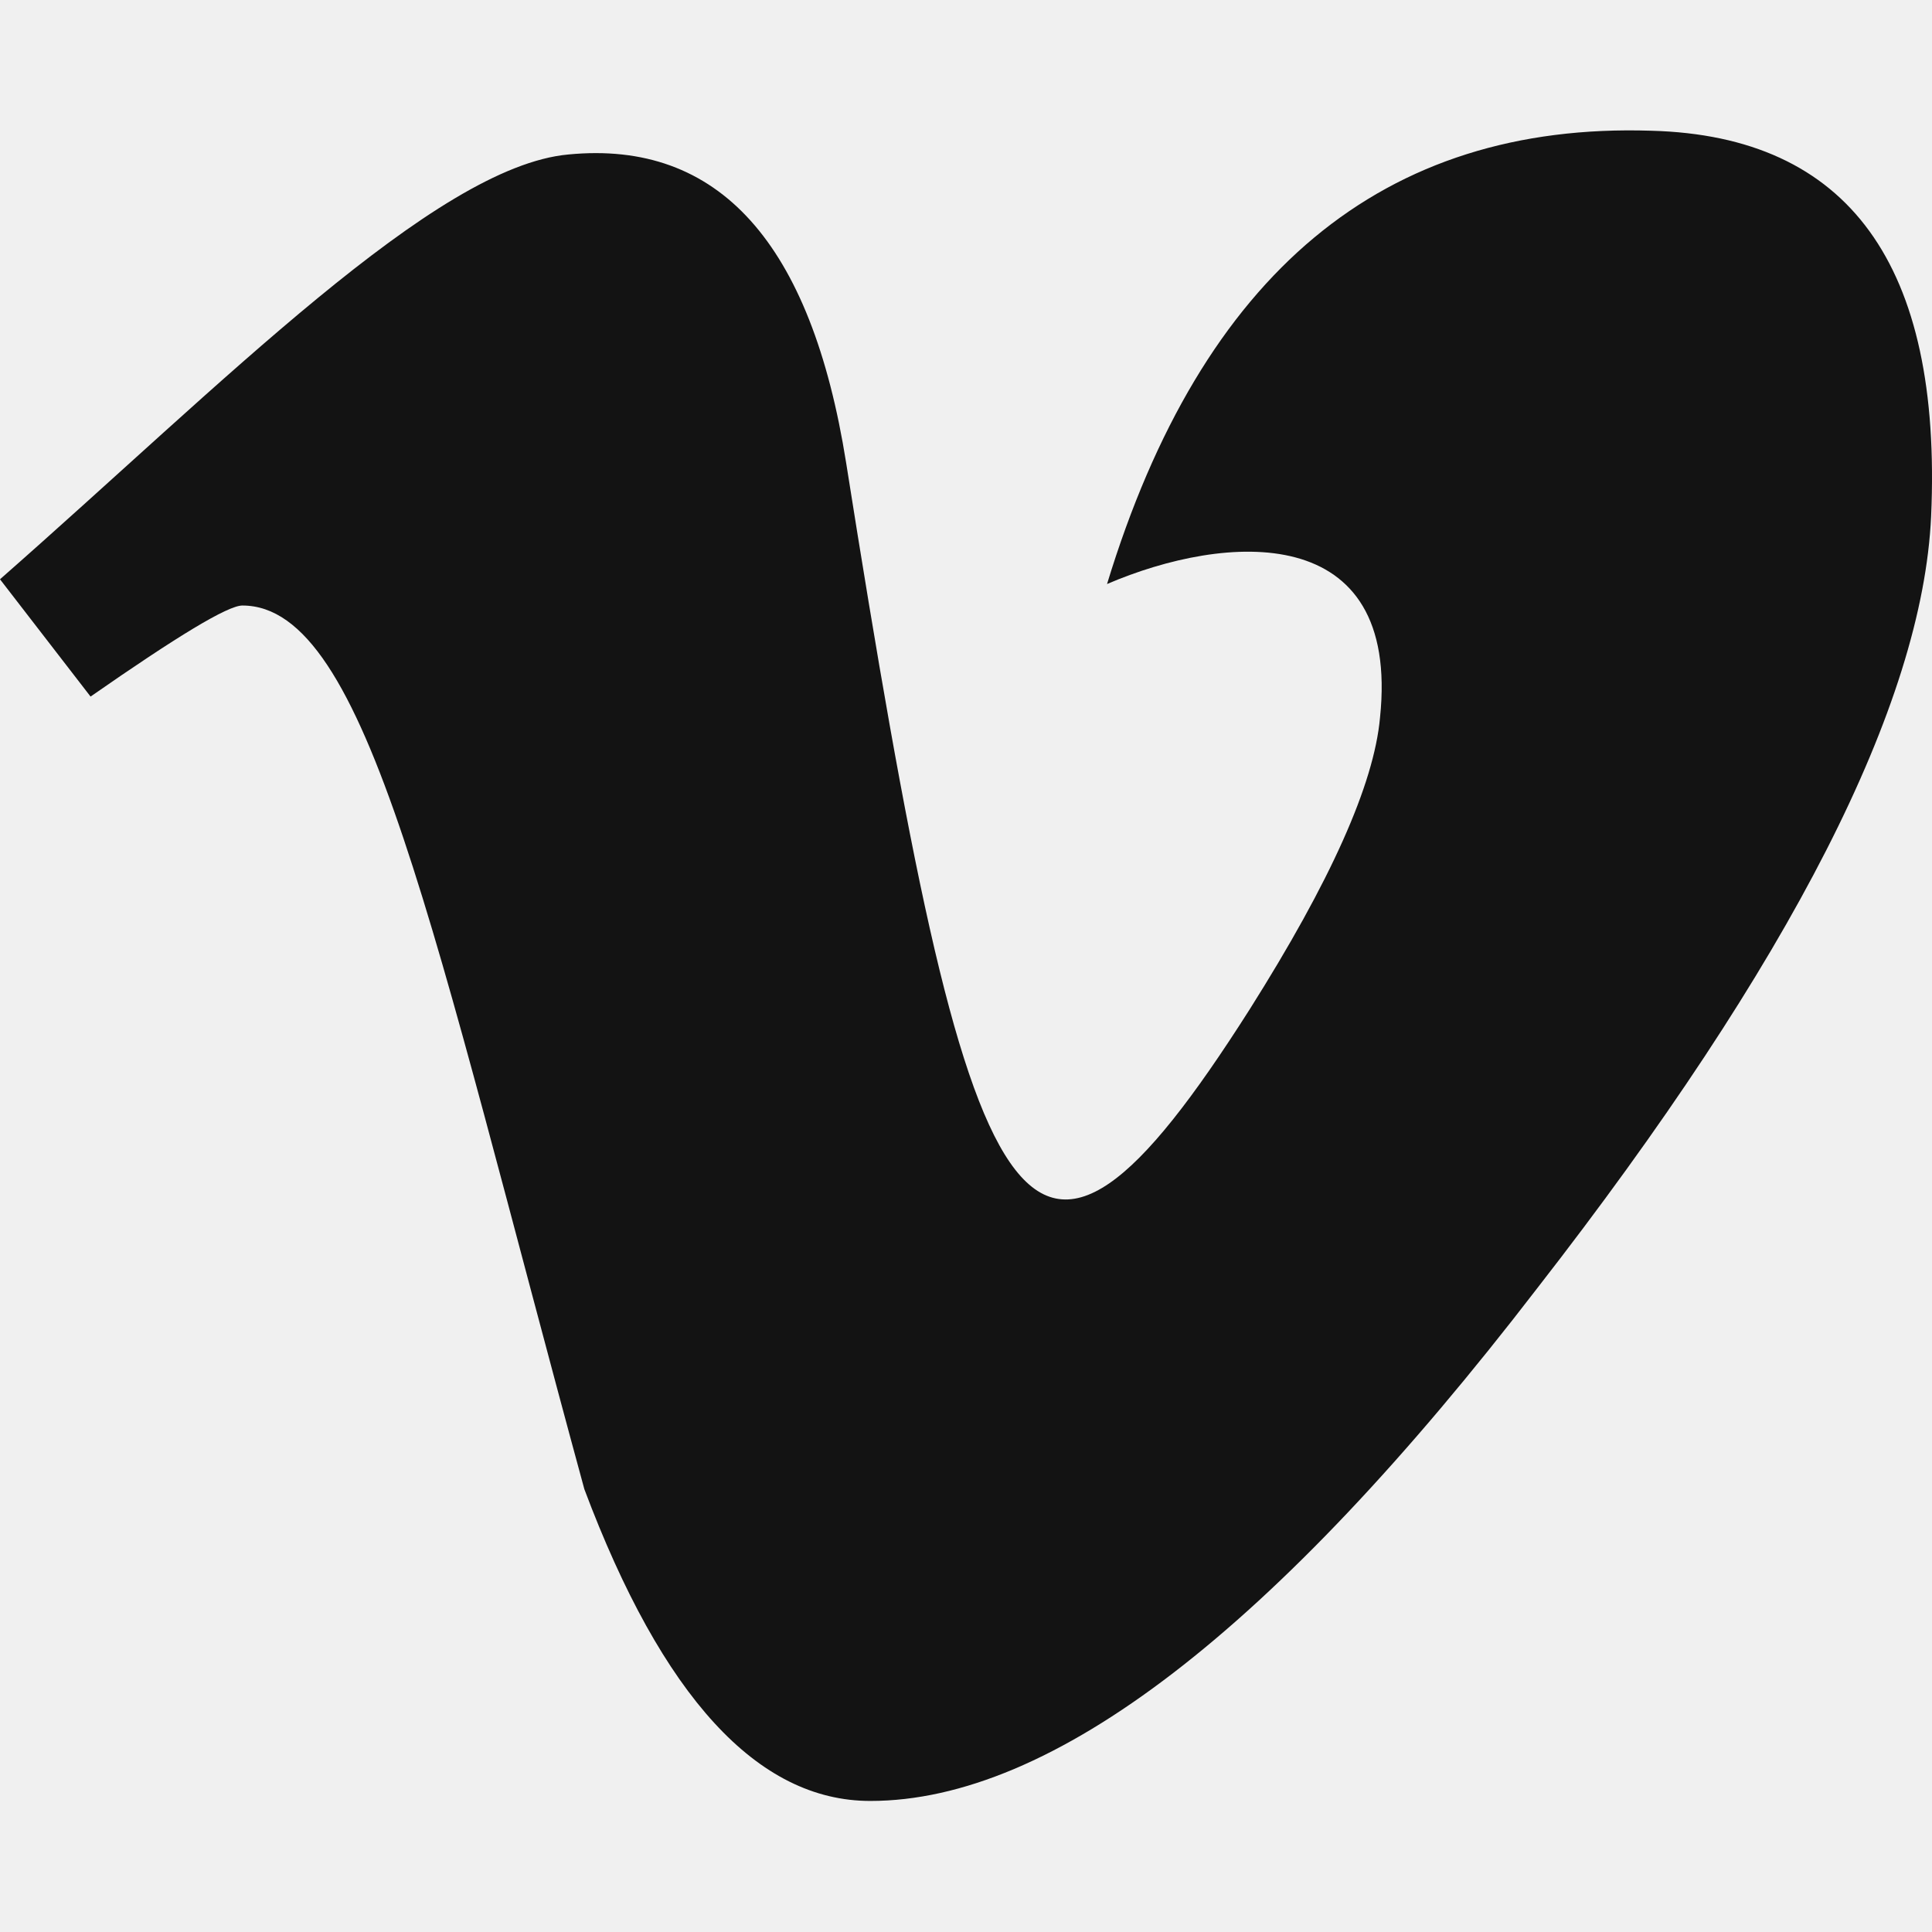
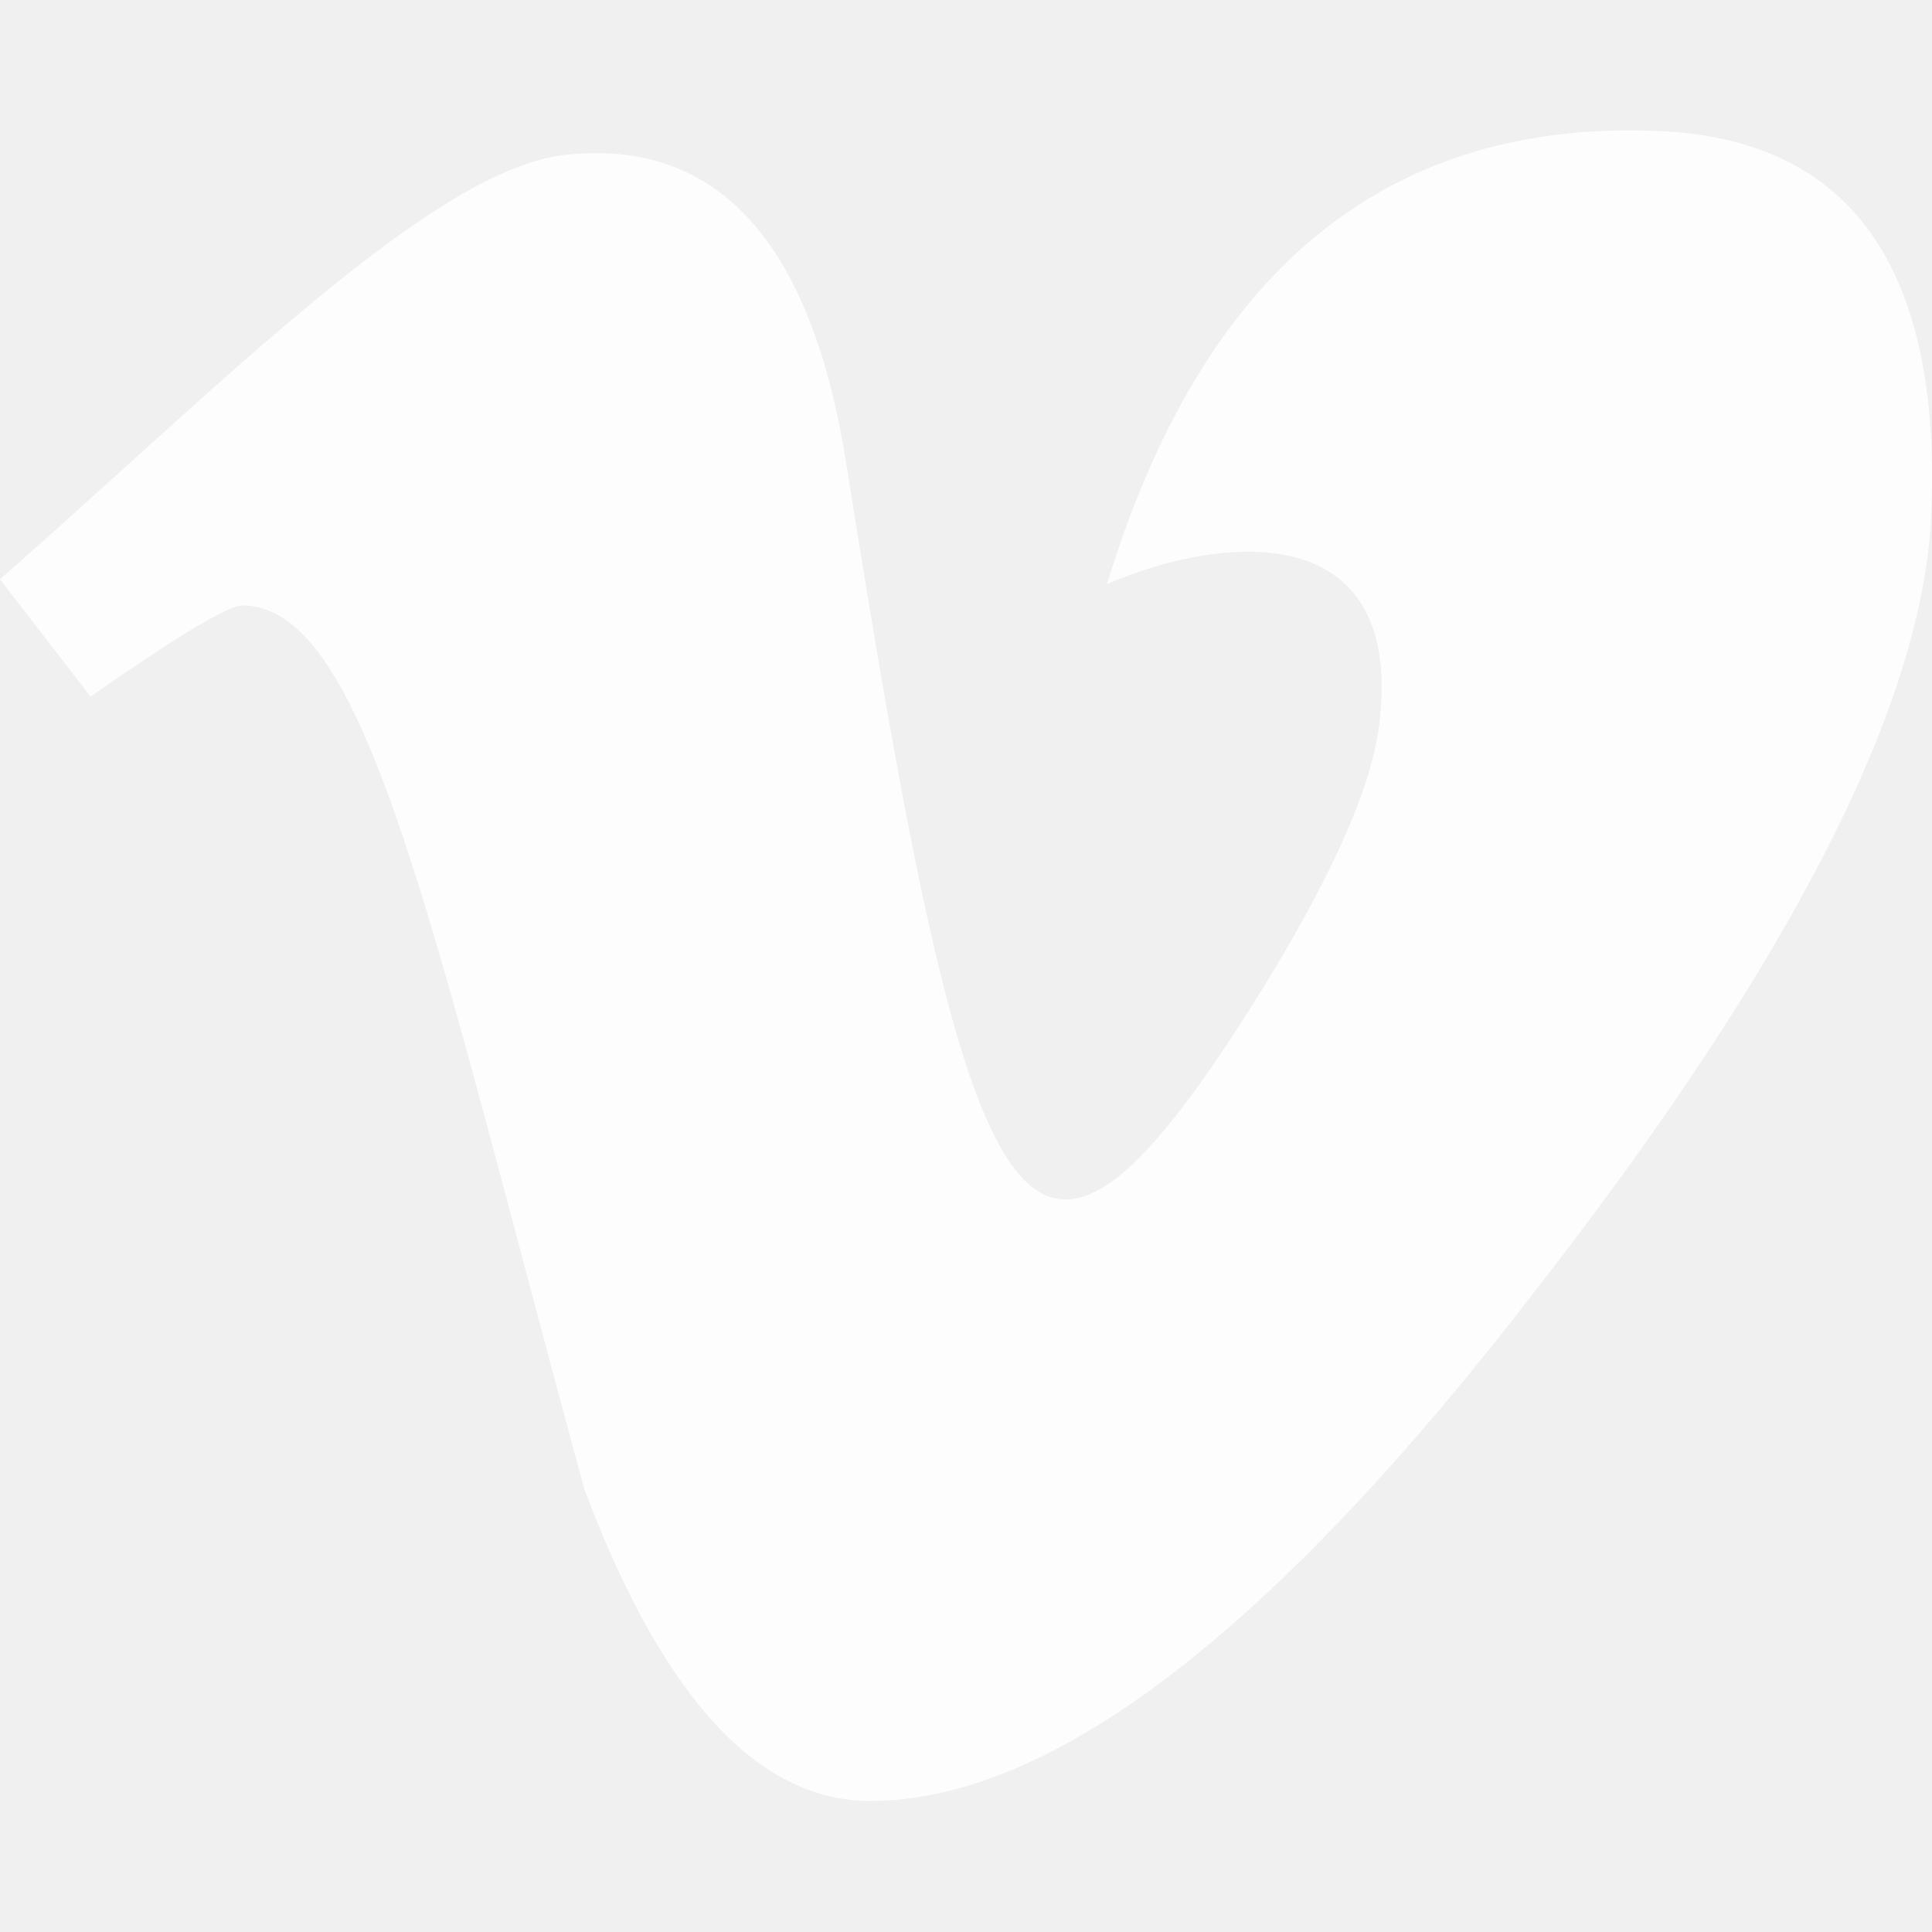
<svg xmlns="http://www.w3.org/2000/svg" width="24px" height="24px" viewBox="0 0 24 24" version="1.1">
  <g id="vimeo_00" stroke="none" stroke-width="1" fill="none" fill-rule="evenodd">
-     <g fill="#000" fill-opacity="0.92" transform="translate(0, 1)" id="Shape">
+     <g fill="#FFF" fill-opacity="0.88" transform="translate(0, 1)" id="Shape">
      <path d="M23.989,5.414 C23.882,7.749 22.253,10.947 19.092,15.008 C15.83,19.251 13.071,21.372 10.811,21.372 C9.412,21.372 8.228,20.081 7.259,17.499 C5.373,10.578 4.57,6.522 3.011,6.522 C2.829,6.522 2.202,6.903 1.125,7.653 L0,6.196 C2.764,3.769 5.405,1.069 7.061,0.919 C8.93,0.737 10.077,2.017 10.511,4.749 C12.048,14.472 12.728,15.94 15.525,11.537 C16.526,9.951 17.068,8.746 17.143,7.915 C17.4,5.456 15.225,5.622 13.752,6.255 C14.93,2.392 17.185,0.517 20.512,0.624 C22.966,0.689 24.128,2.29 23.989,5.414 Z" />
    </g>
  </g>
</svg>
